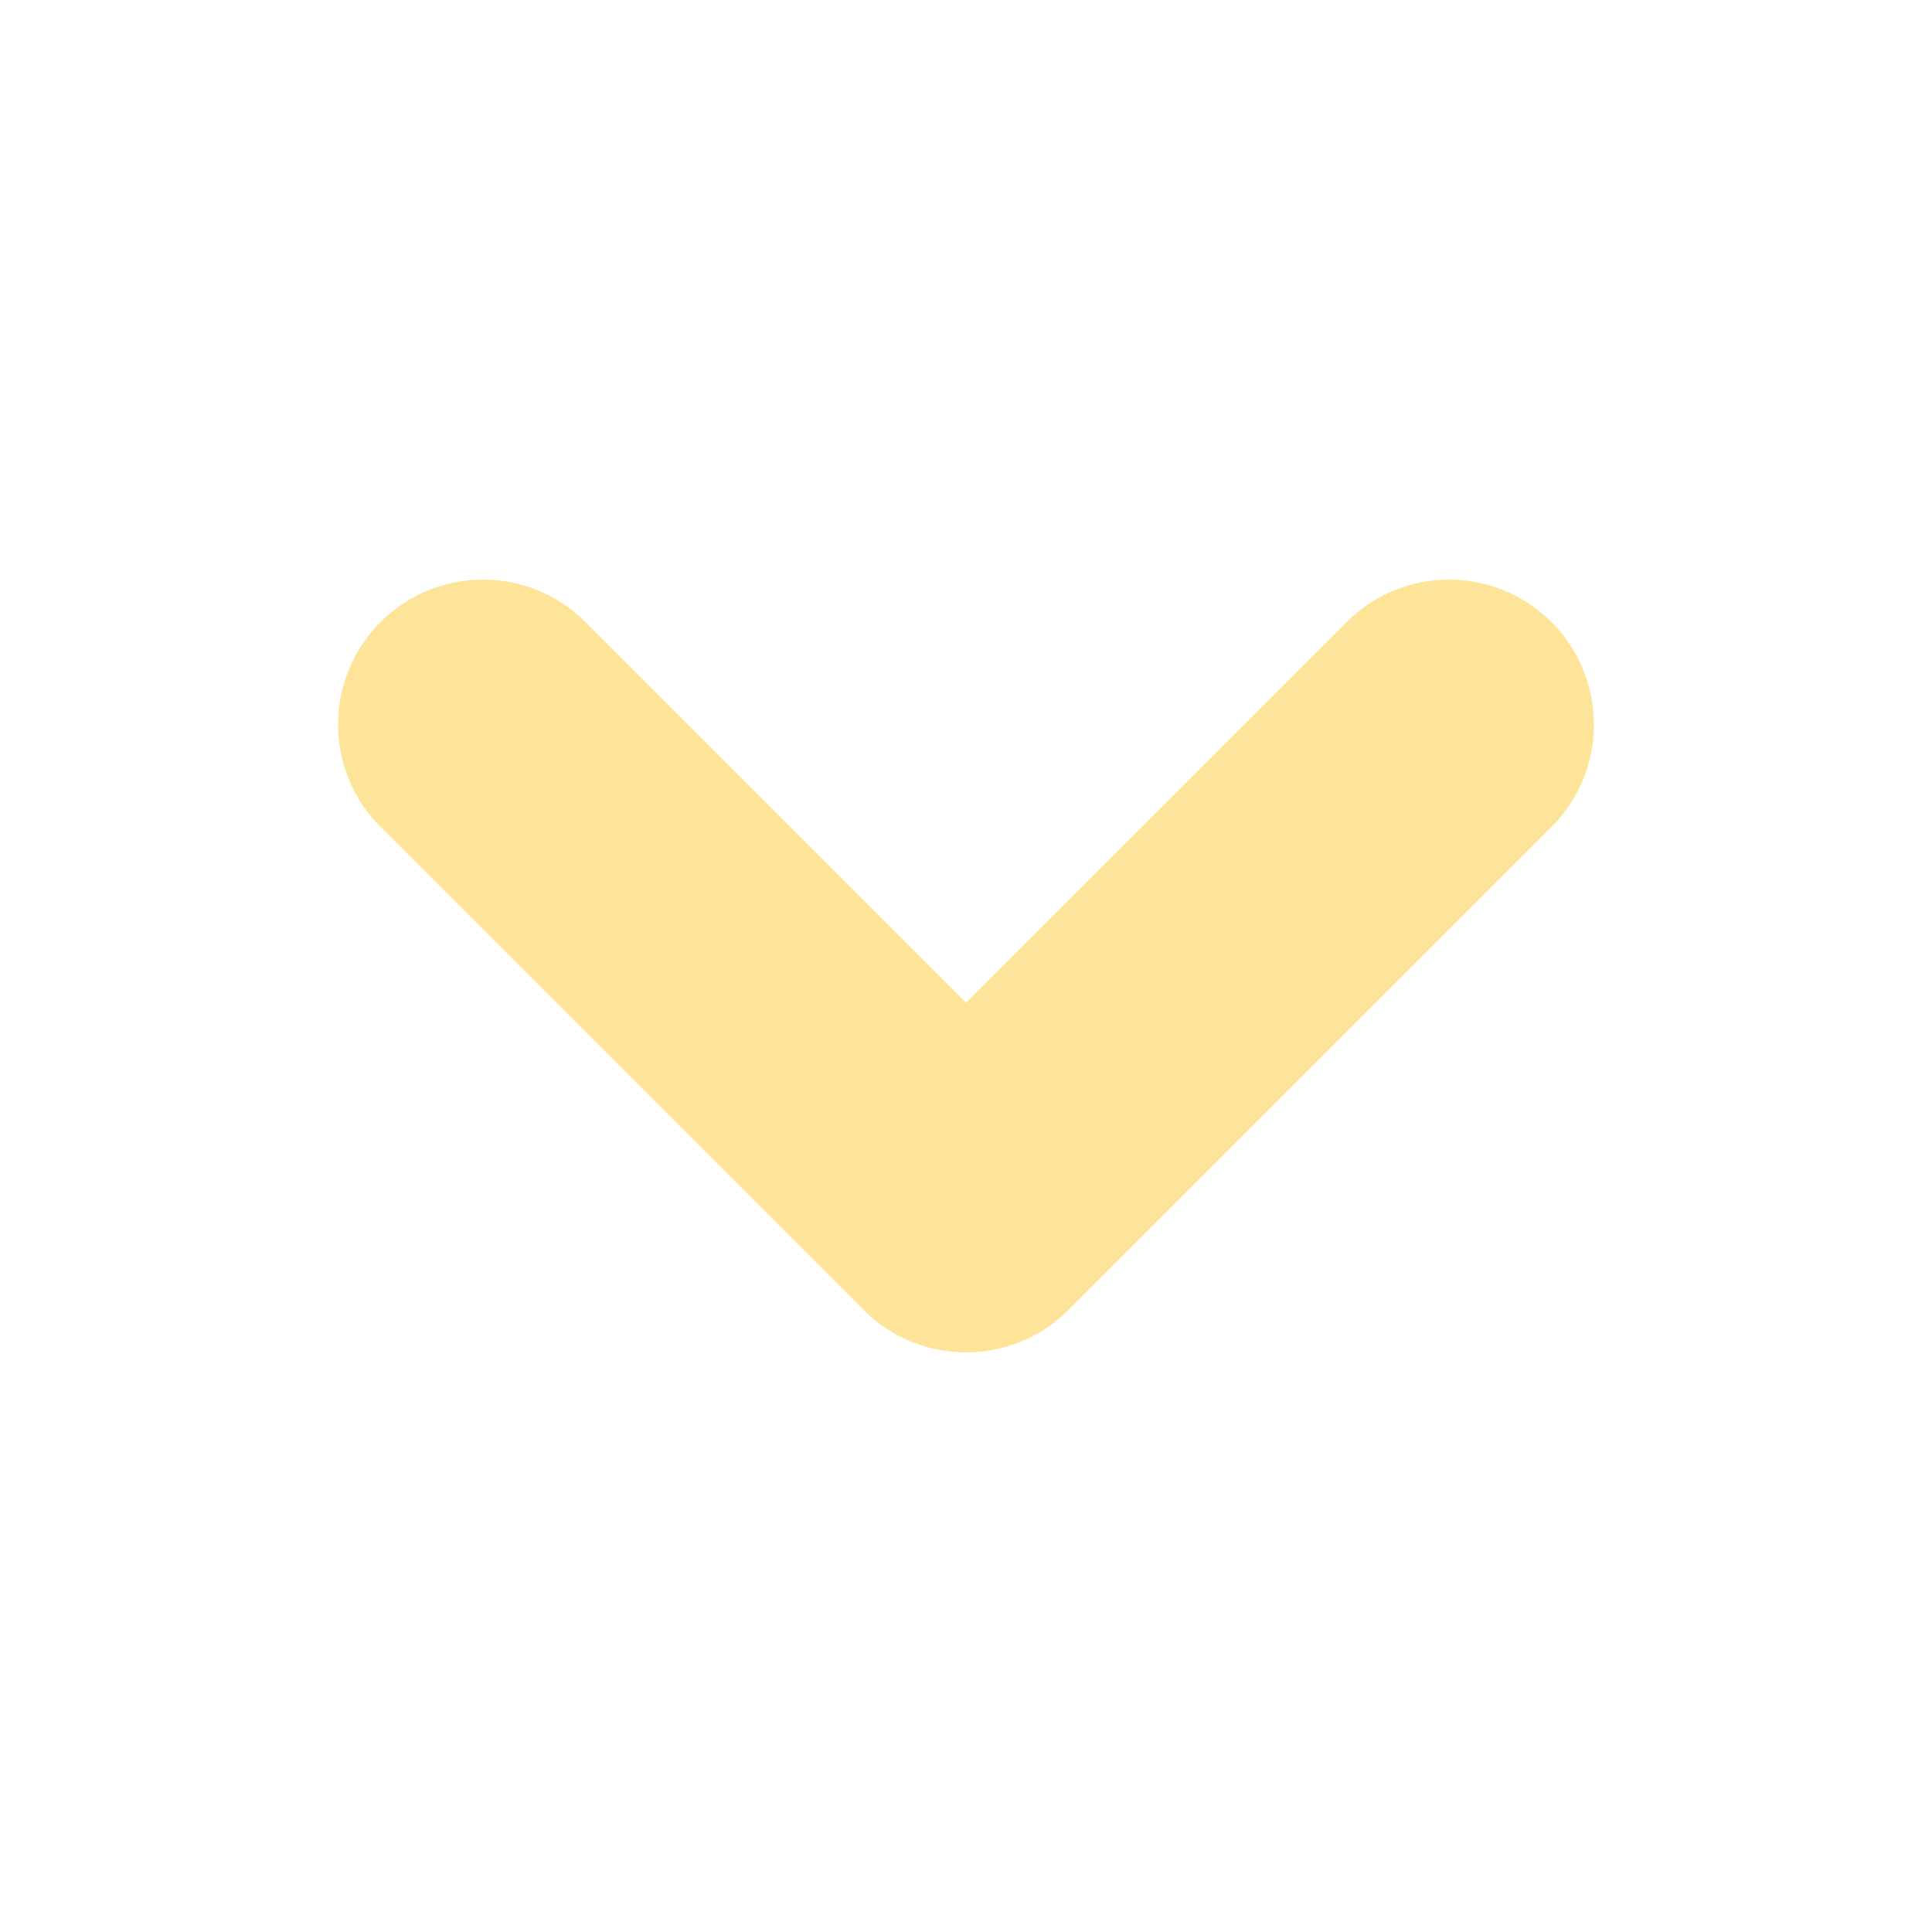
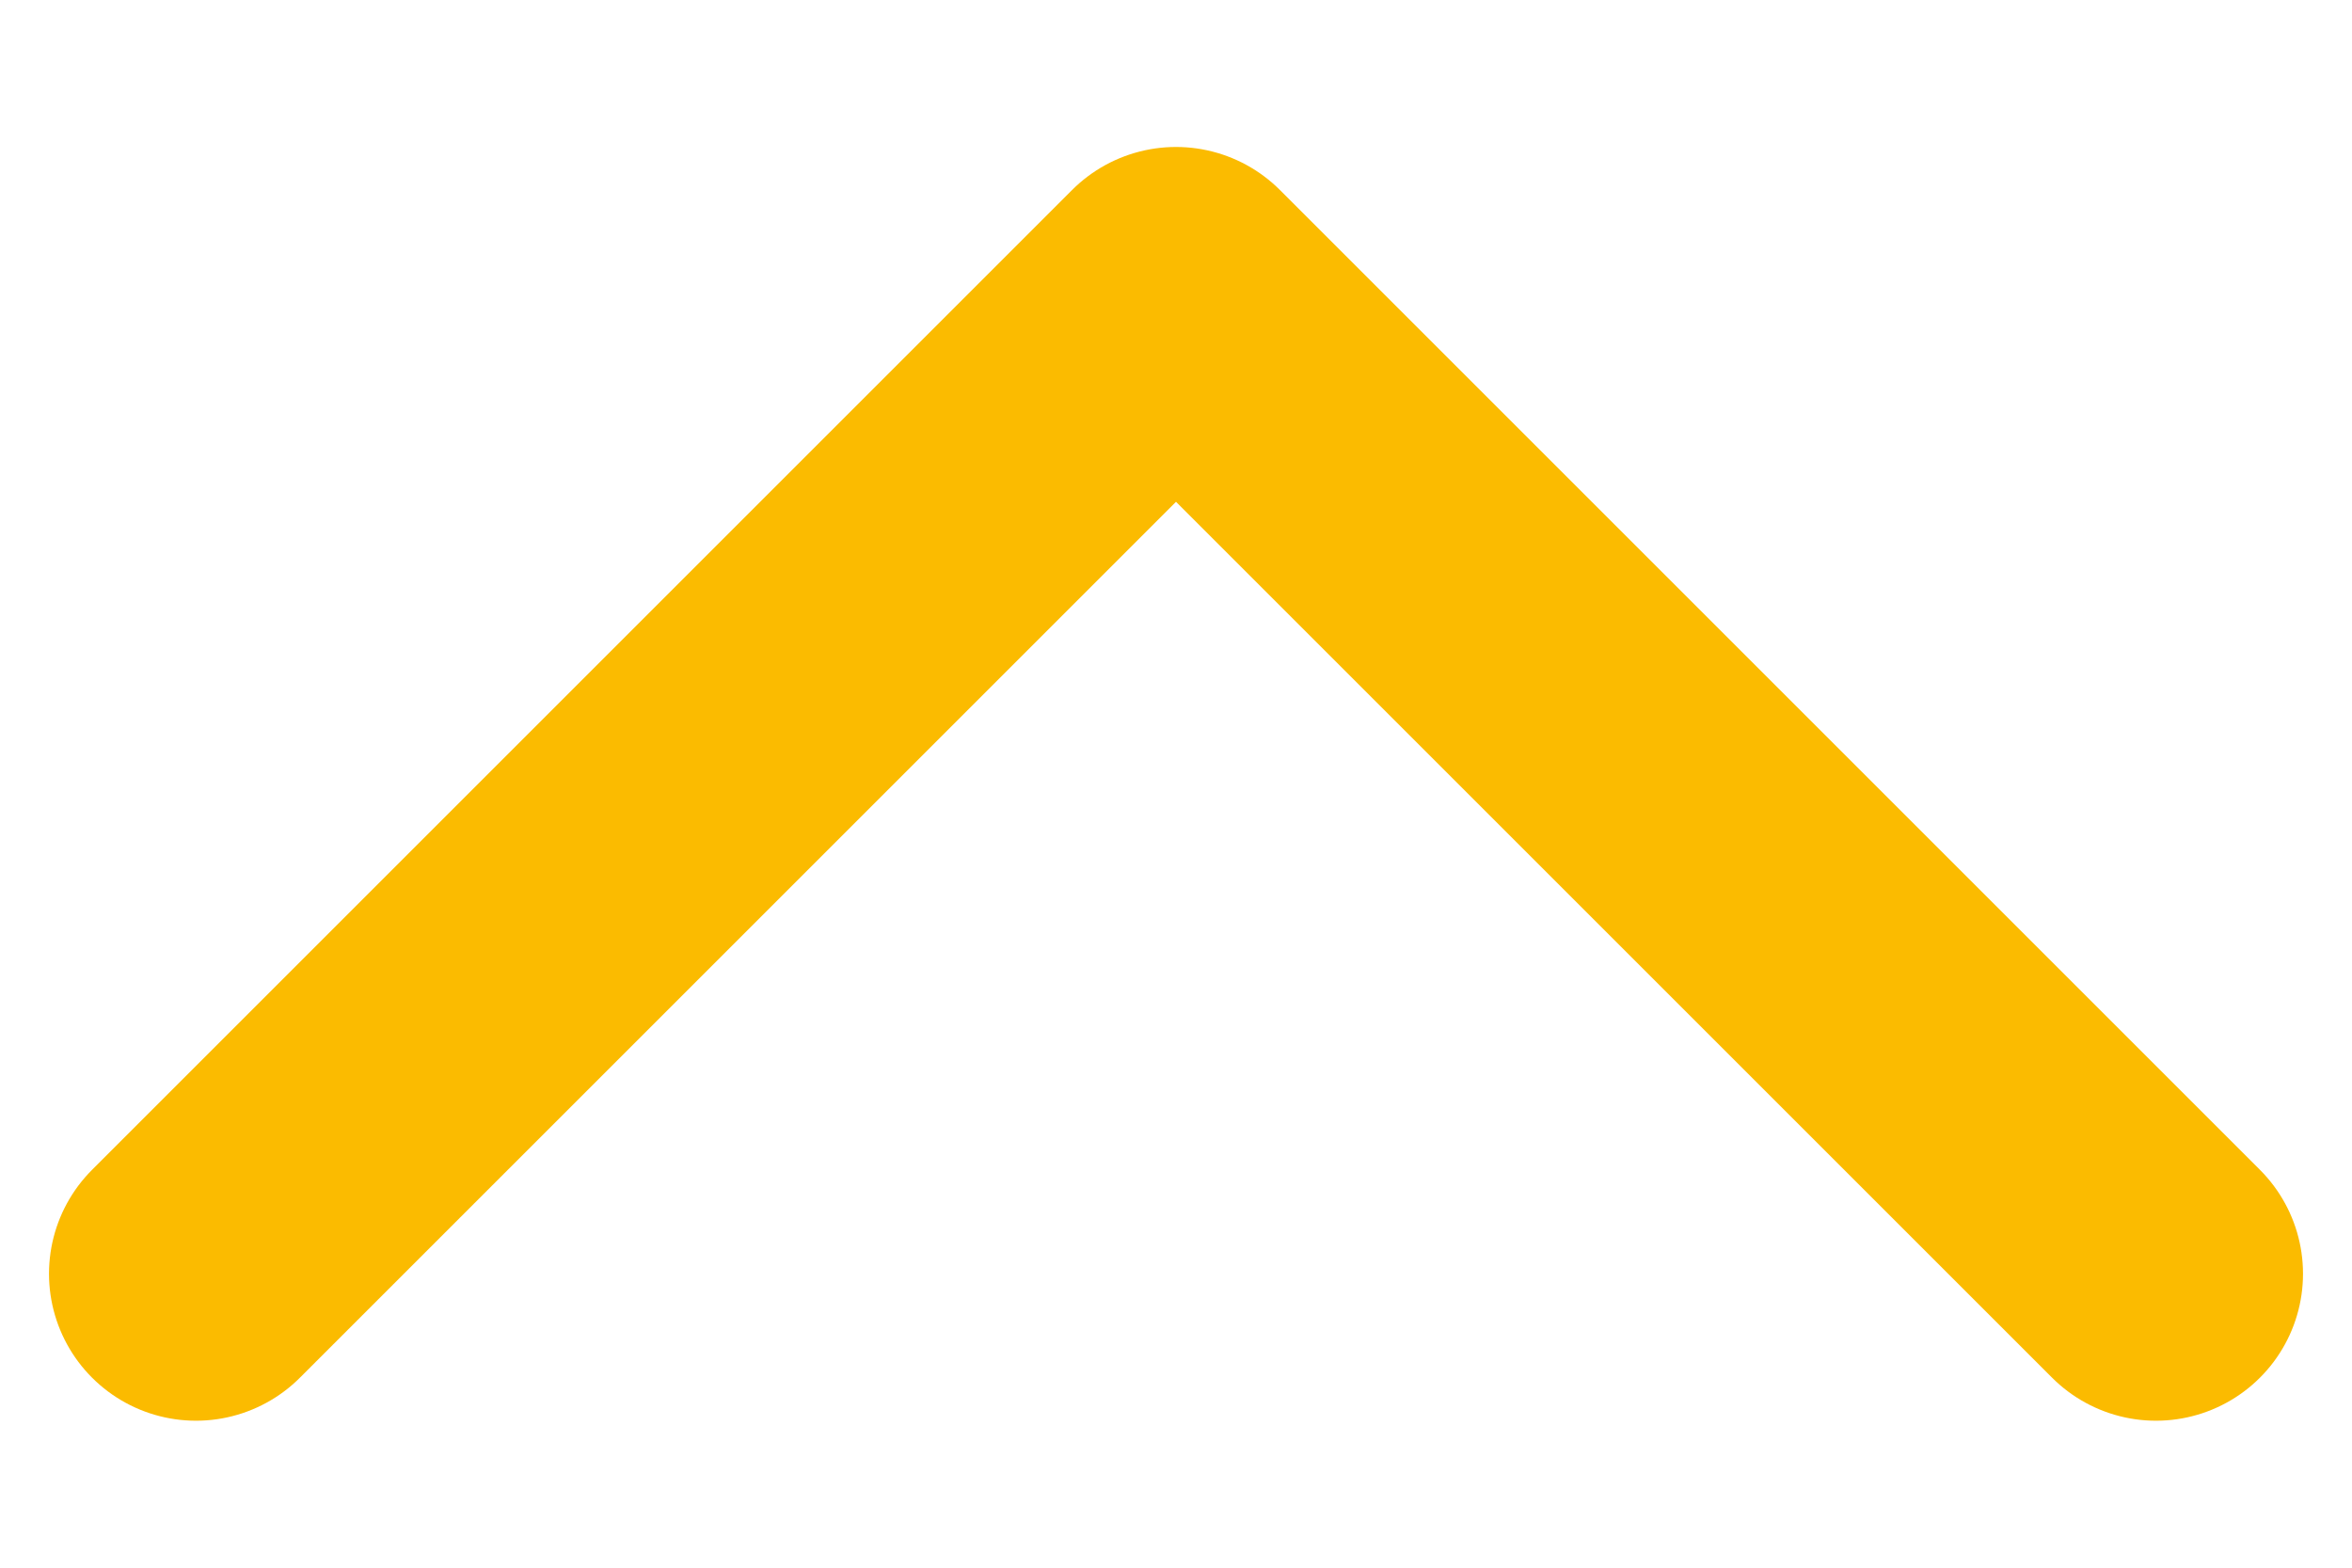
- <svg xmlns="http://www.w3.org/2000/svg" width="20" height="20" viewBox="0 0 20 20" fill="none">
-   <path d="M5 7.5L10 12.5L15 7.5" stroke="#fbbb00" stroke-opacity="0.4" stroke-width="3" stroke-linecap="round" stroke-linejoin="round" />
+ <svg xmlns="http://www.w3.org/2000/svg" width="12" height="8" viewBox="0 0 12 8" fill="none">
+   <path d="M11 6.5L6 1.5L1 6.5" stroke="#FBBB00" stroke-width="1.5" stroke-linecap="round" stroke-linejoin="round" />
</svg>
